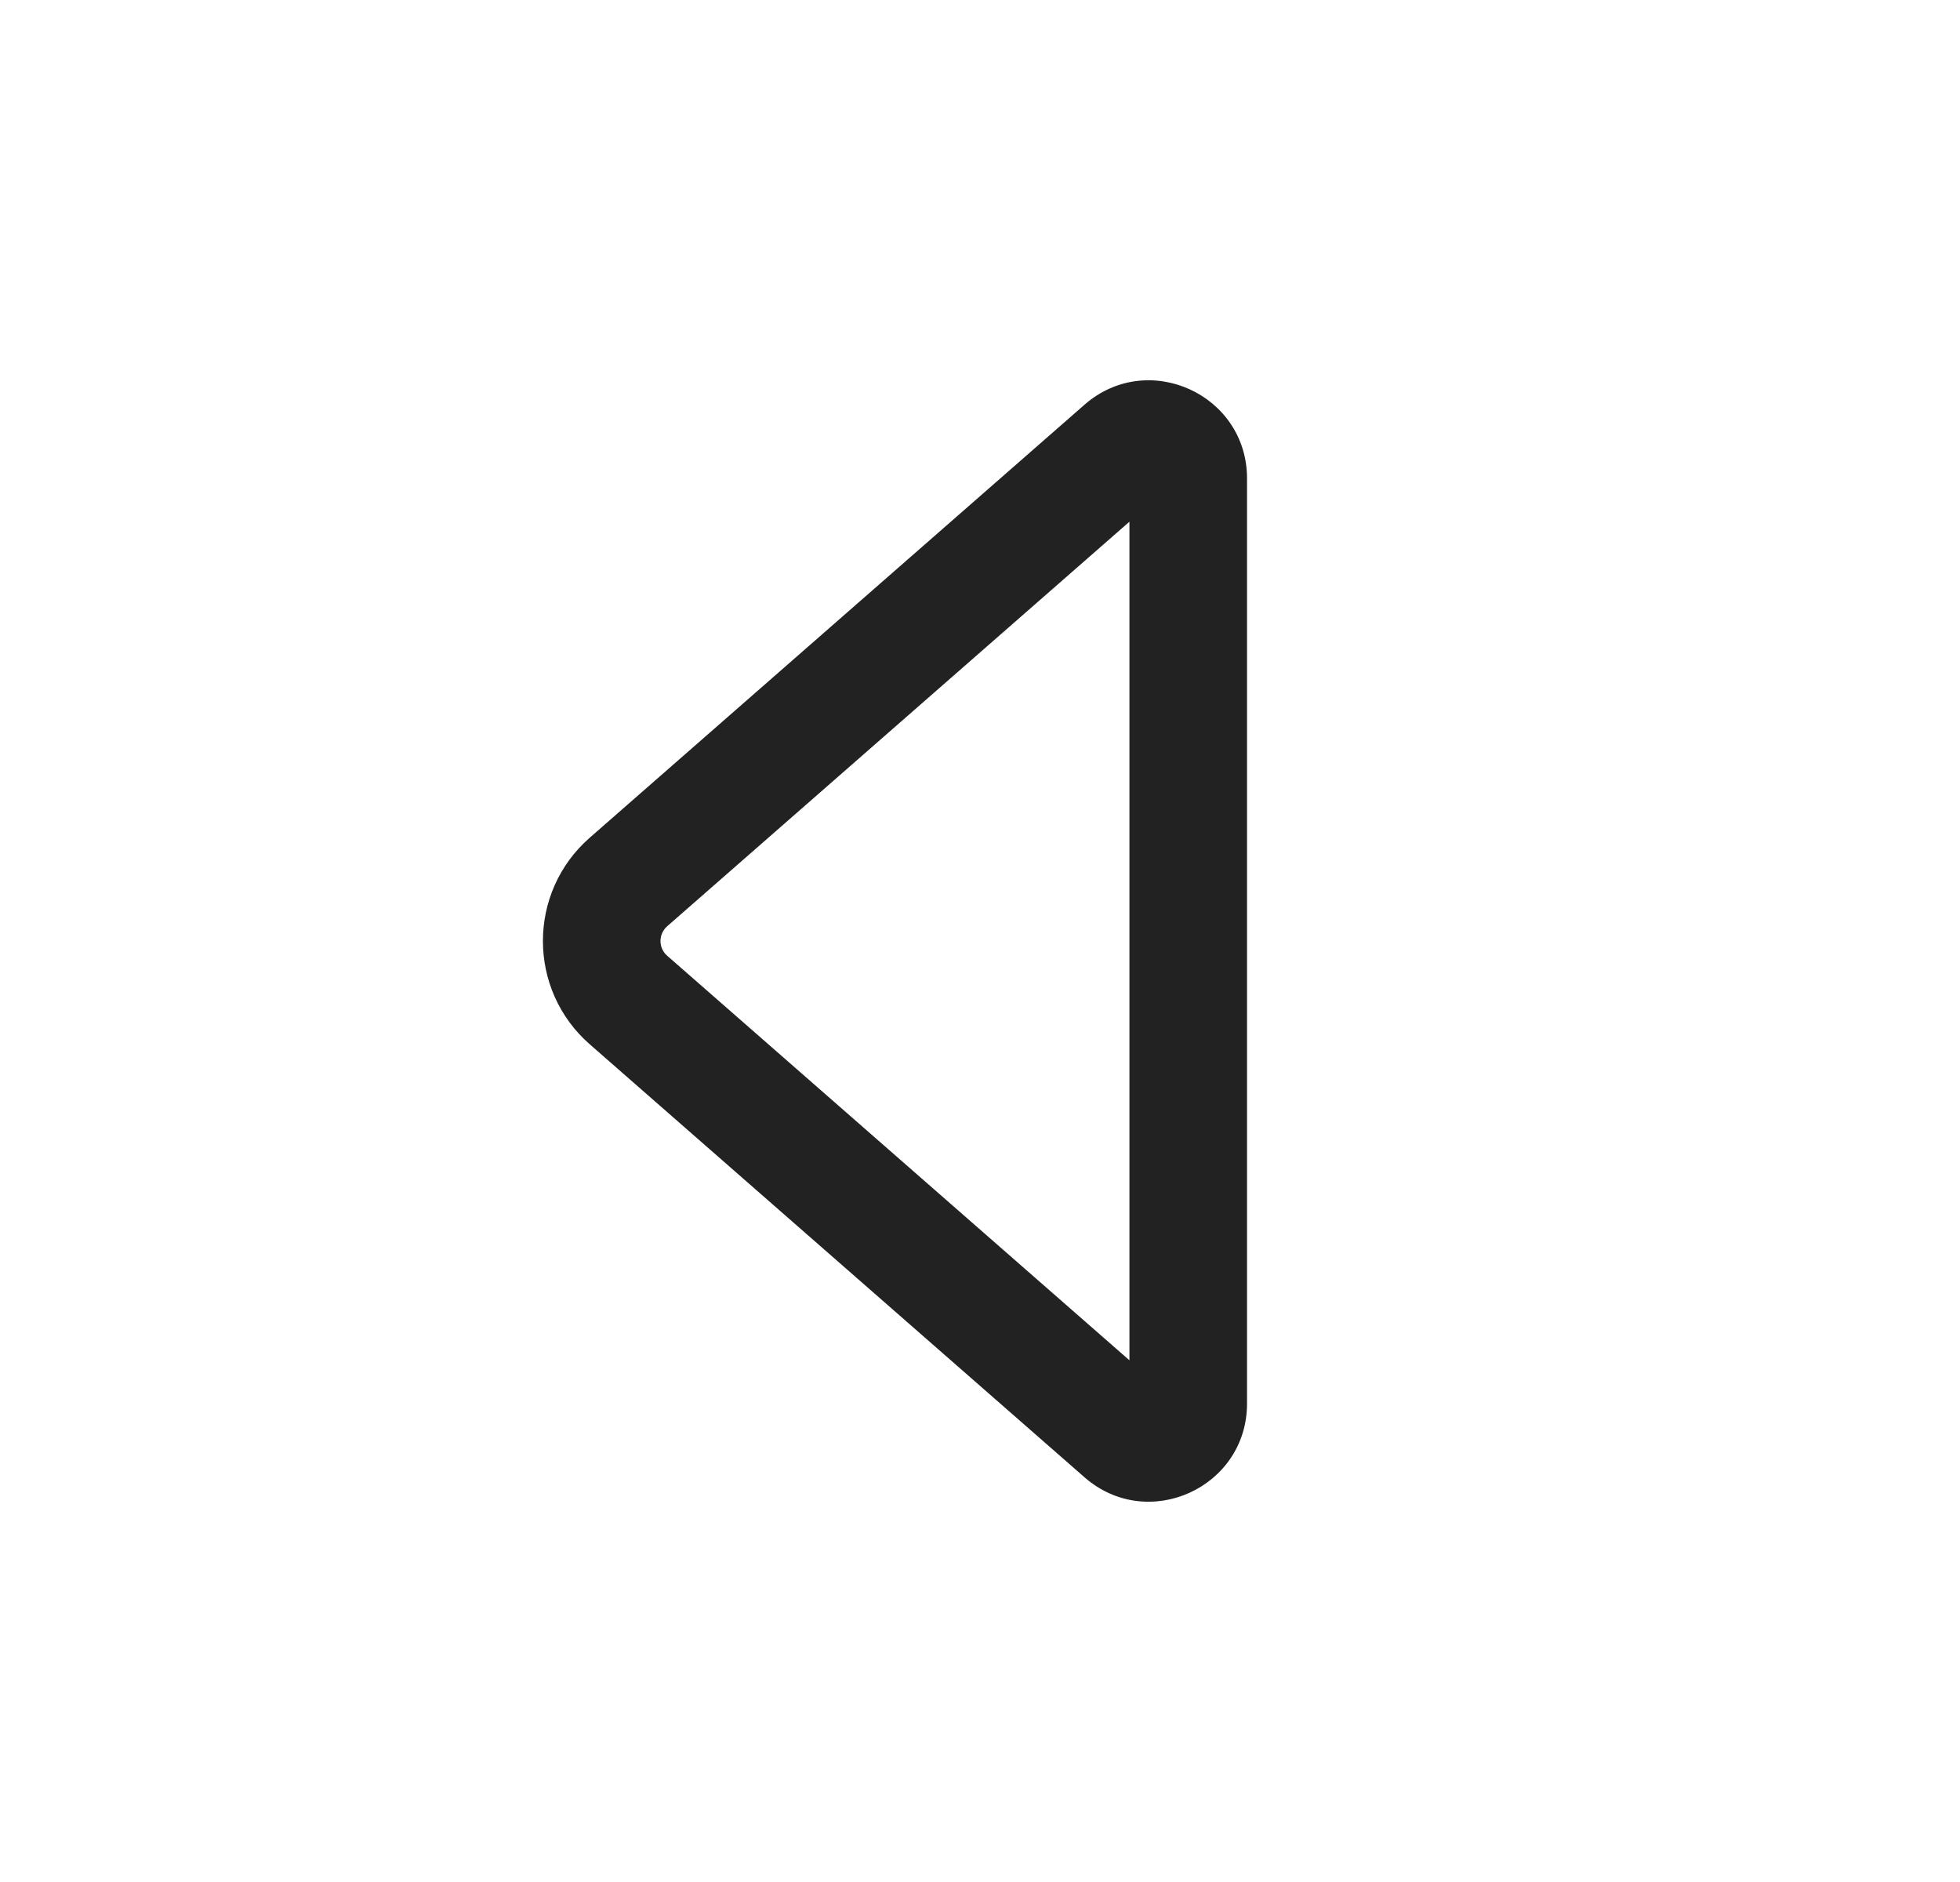
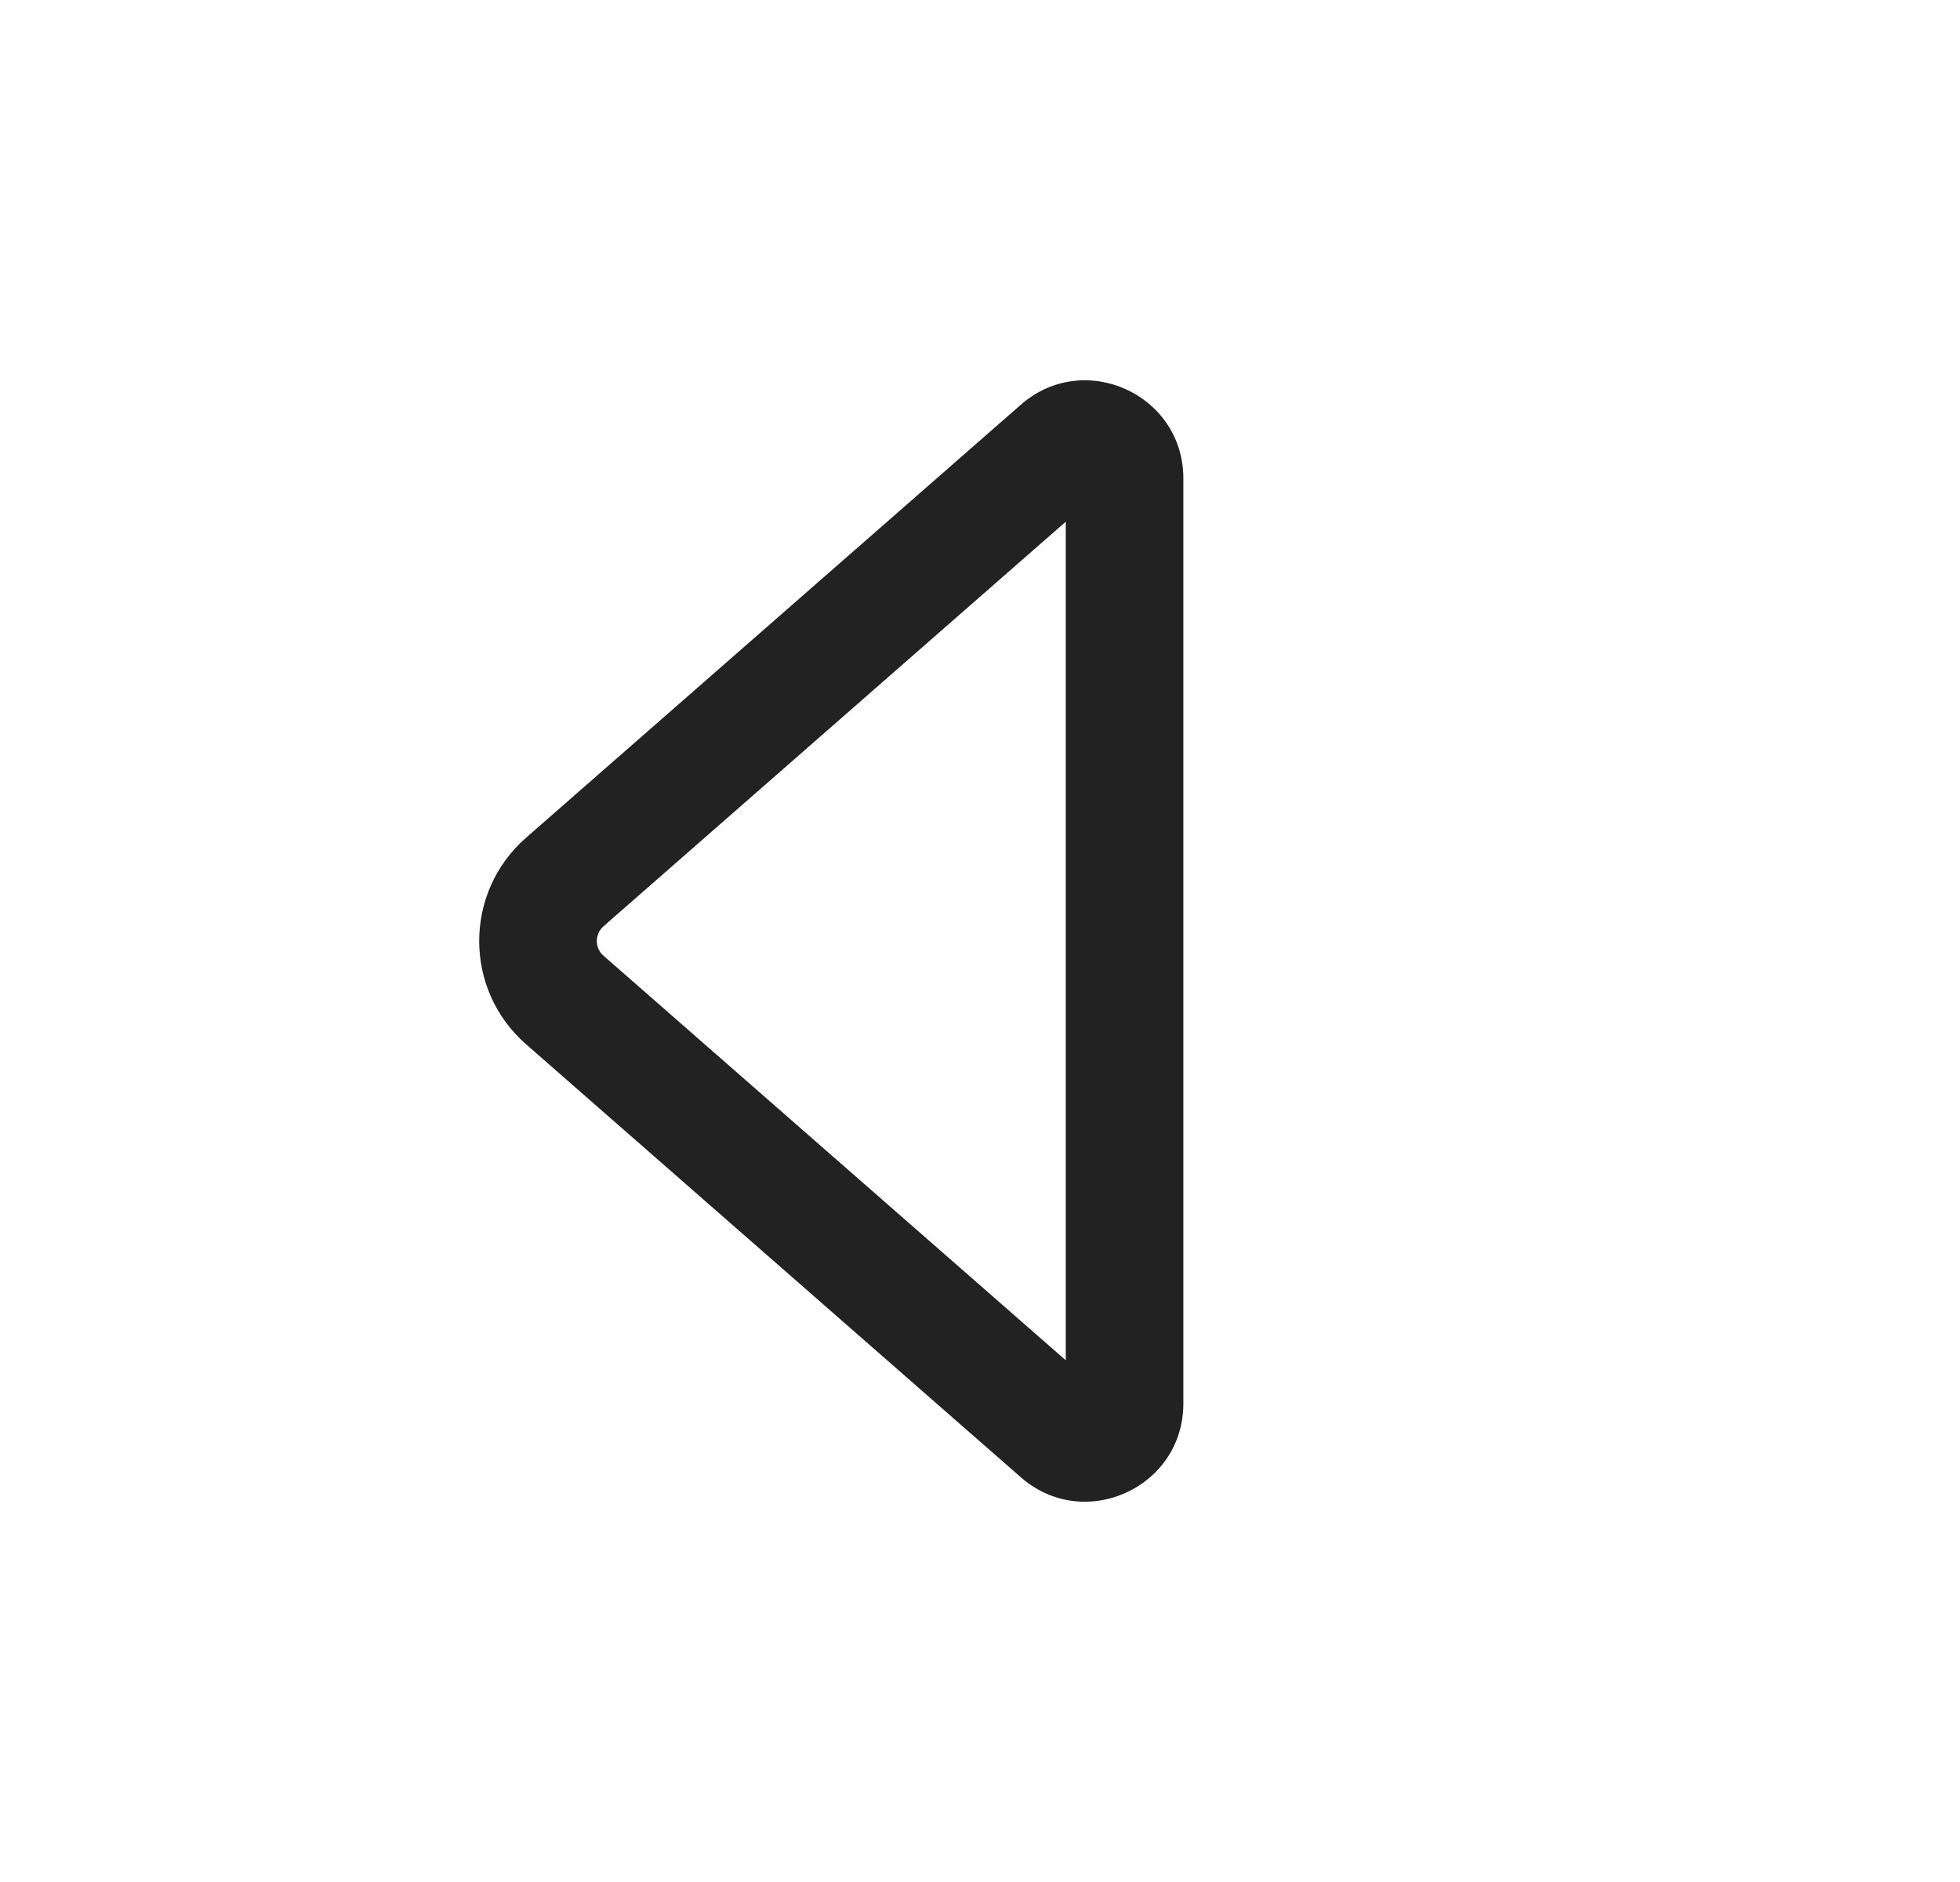
<svg xmlns="http://www.w3.org/2000/svg" width="25" height="24" viewBox="0 0 25 24" fill="none">
-   <g id="Direction=Left, Size=24, Theme=Regular">
-     <path id="Shape" d="M13.833 18.839C14.641 19.546 15.906 18.972 15.906 17.898L15.906 6.102C15.906 5.028 14.641 4.454 13.833 5.161L7.522 10.683C6.726 11.38 6.726 12.62 7.522 13.317L13.833 18.839ZM14.406 17.347L8.51 12.188C8.396 12.089 8.396 11.912 8.51 11.812L14.406 6.653L14.406 17.347Z" fill="#222222" />
-   </g>
+   <path d="M13.021 18.839C13.829 19.546 15.094 18.972 15.094 17.898L15.094 6.102C15.094 5.028 13.829 4.454 13.021 5.161L6.71 10.683C5.913 11.38 5.913 12.62 6.71 13.317L13.021 18.839ZM13.594 17.347L7.698 12.188C7.584 12.089 7.584 11.912 7.698 11.812L13.594 6.653L13.594 17.347Z" fill="#222222" />
</svg>
